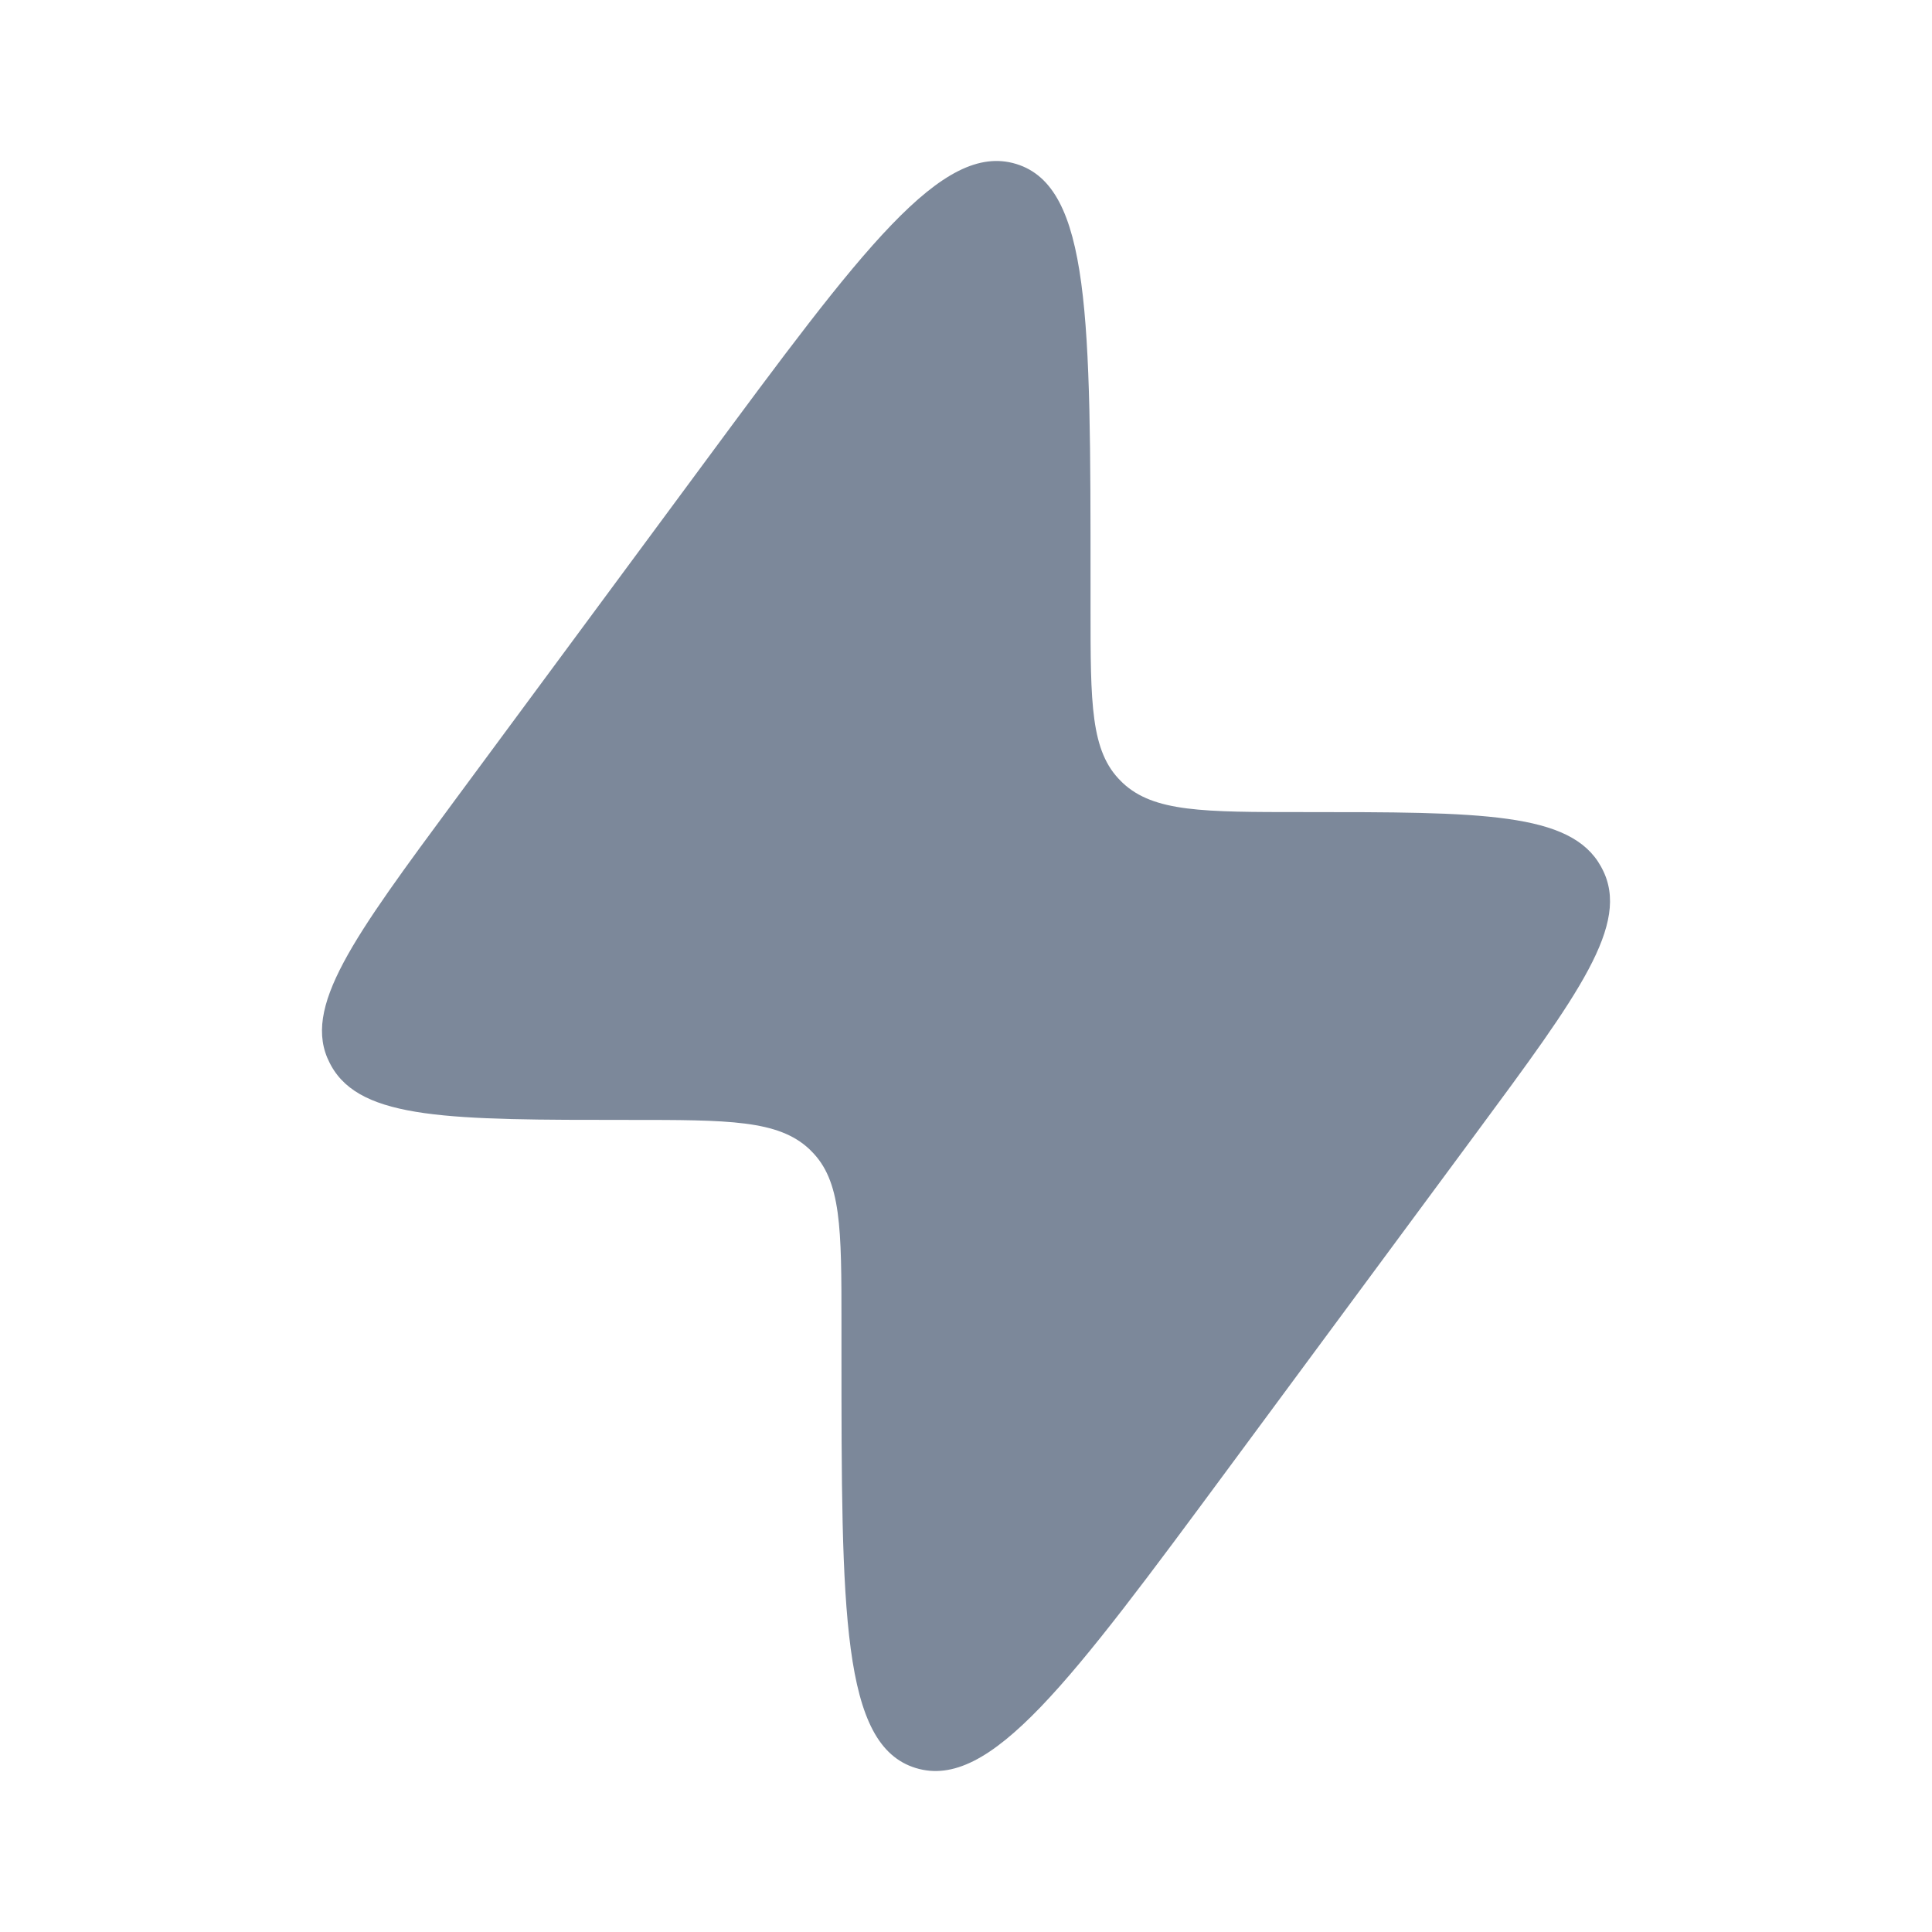
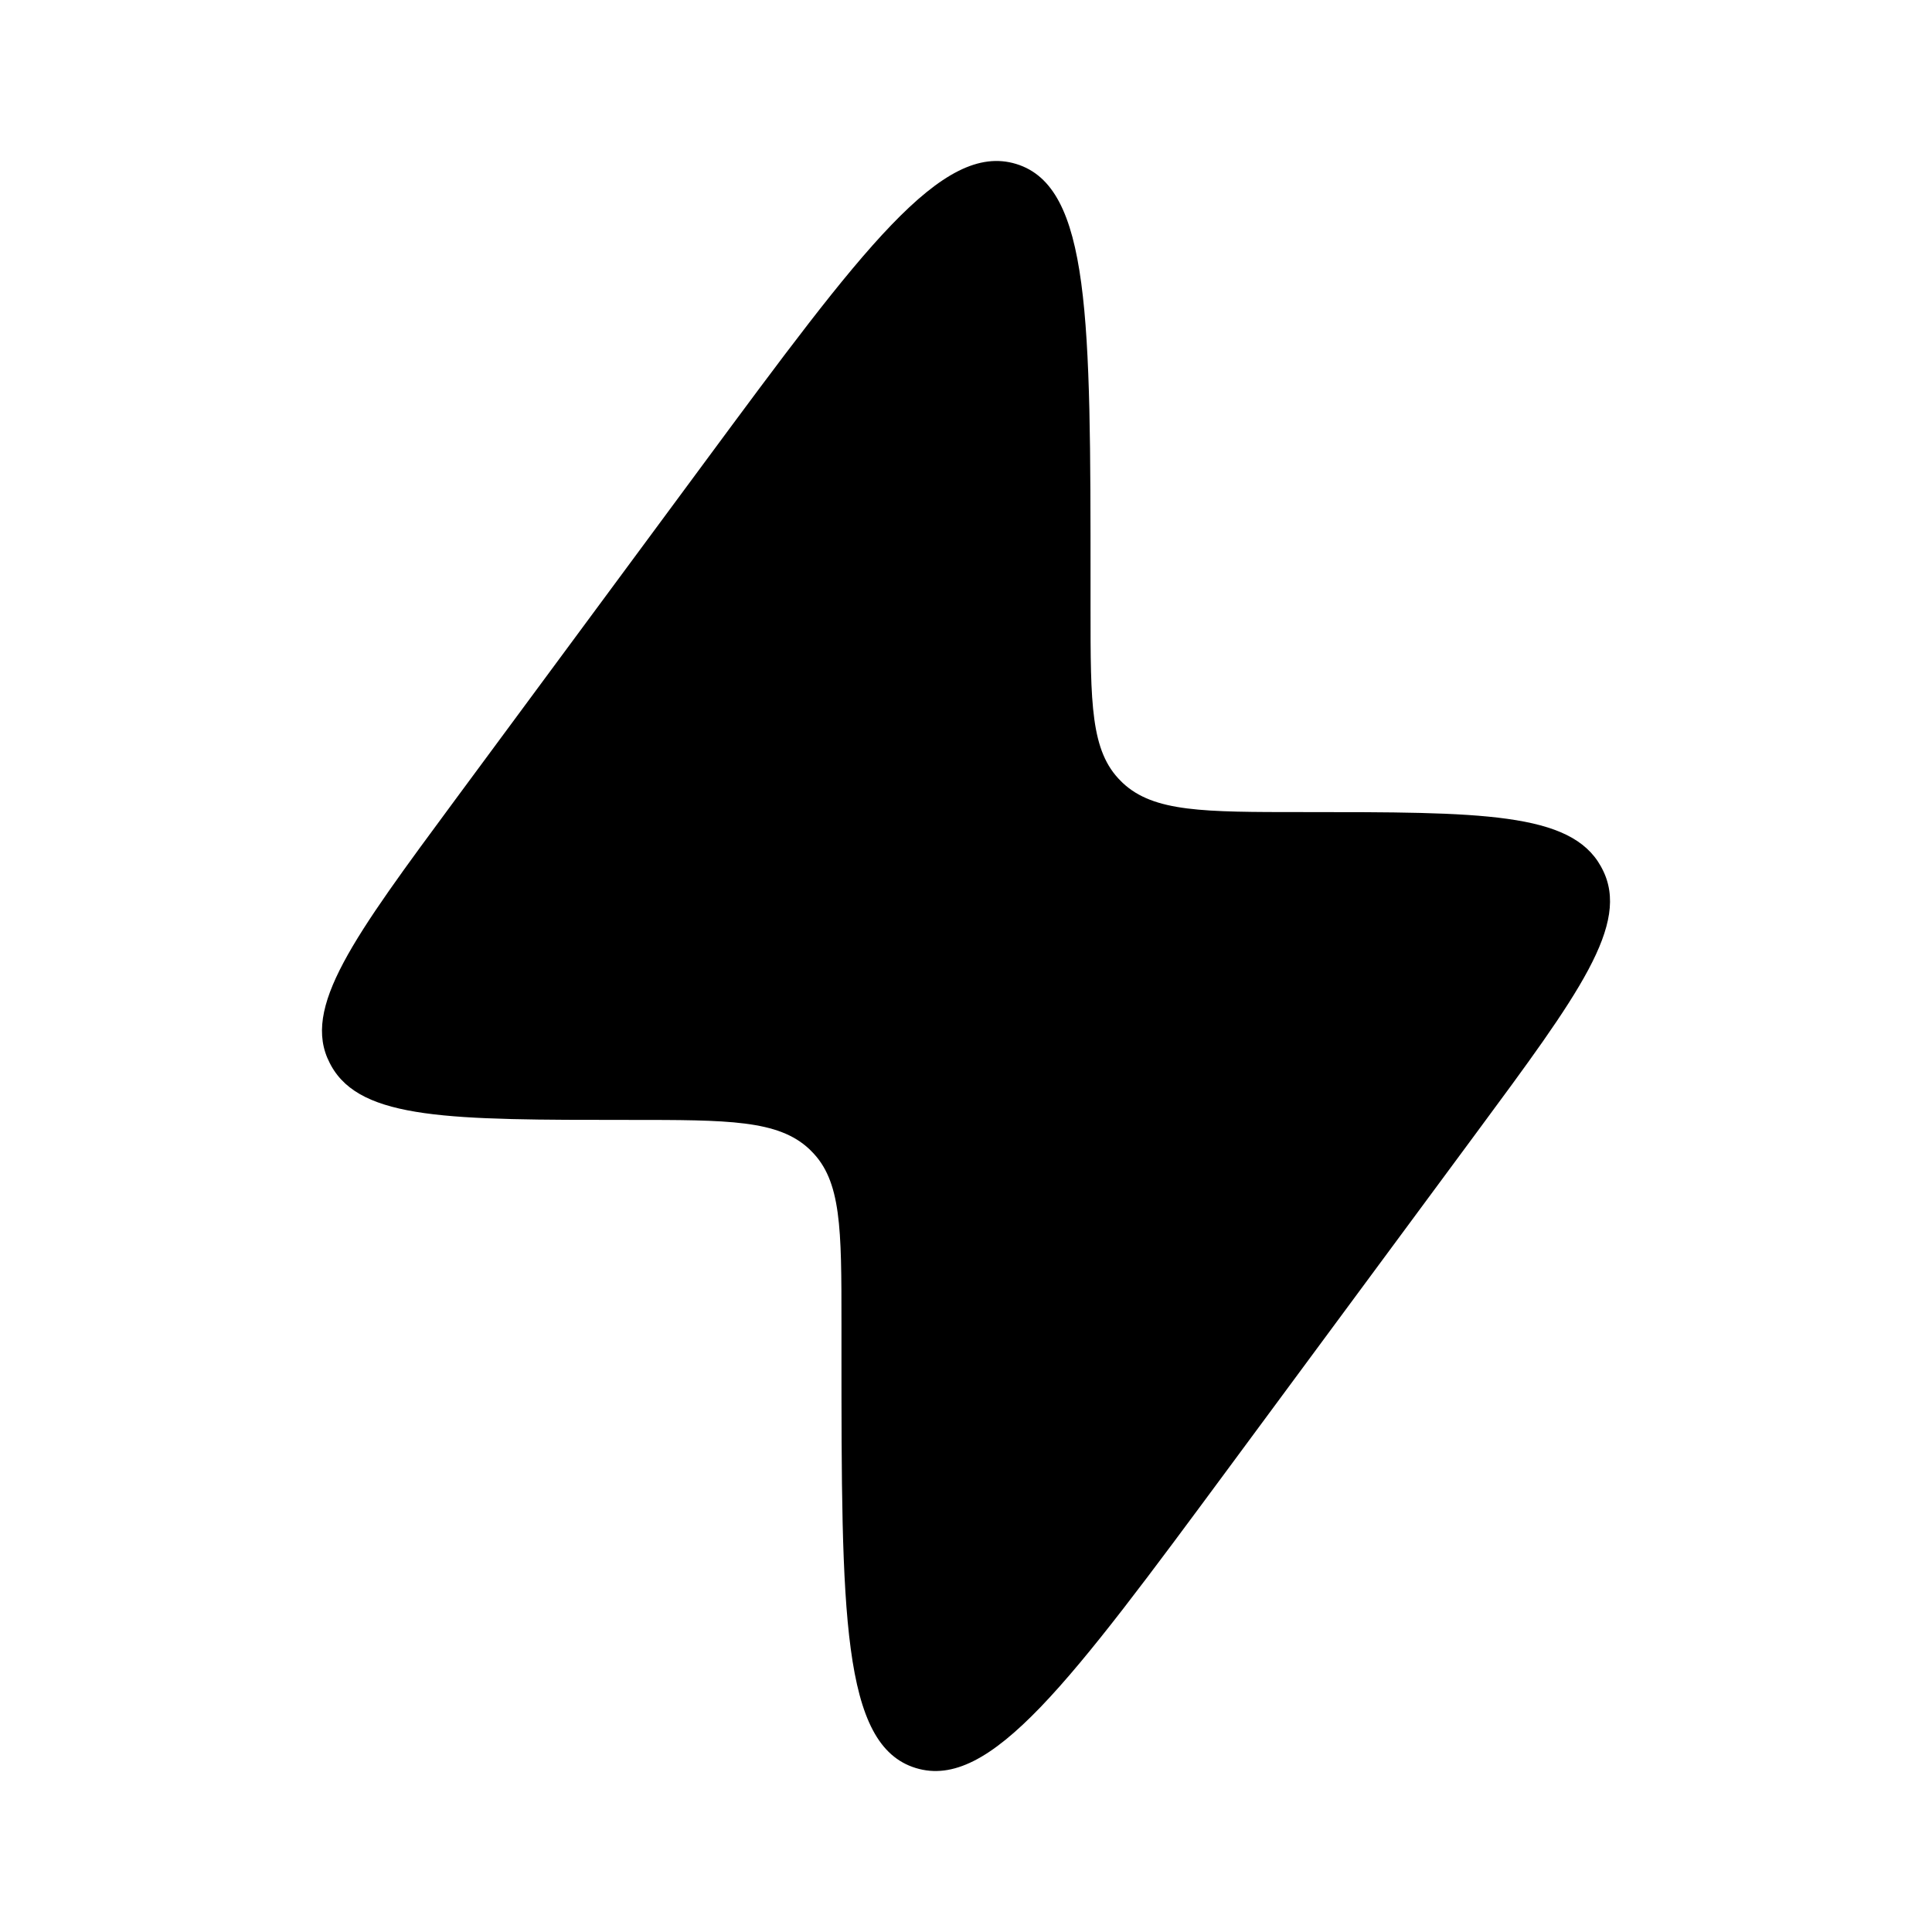
<svg xmlns="http://www.w3.org/2000/svg" width="1rem" height="1rem" viewBox="0 0 24 24" fill="none">
-   <path d="M5.67 9.914L8.732 5.771C10.711 3.093 11.701 1.754 12.624 2.037C13.547 2.32 13.547 3.962 13.547 7.247V7.557C13.547 8.742 13.547 9.334 13.926 9.705L13.946 9.725C14.333 10.088 14.949 10.088 16.182 10.088C18.401 10.088 19.511 10.088 19.886 10.761C19.892 10.772 19.898 10.784 19.904 10.795C20.258 11.478 19.615 12.348 18.33 14.086L15.268 18.229C13.289 20.907 12.299 22.246 11.376 21.963C10.453 21.68 10.453 20.038 10.453 16.753L10.453 16.443C10.453 15.258 10.453 14.666 10.074 14.295L10.054 14.275C9.667 13.912 9.051 13.912 7.818 13.912C5.599 13.912 4.489 13.912 4.114 13.239C4.108 13.228 4.102 13.216 4.096 13.205C3.742 12.522 4.385 11.653 5.67 9.914Z" fill="#7C889A" />
+   <path d="M5.67 9.914L8.732 5.771C10.711 3.093 11.701 1.754 12.624 2.037C13.547 2.32 13.547 3.962 13.547 7.247V7.557C13.547 8.742 13.547 9.334 13.926 9.705L13.946 9.725C14.333 10.088 14.949 10.088 16.182 10.088C18.401 10.088 19.511 10.088 19.886 10.761C19.892 10.772 19.898 10.784 19.904 10.795C20.258 11.478 19.615 12.348 18.33 14.086L15.268 18.229C13.289 20.907 12.299 22.246 11.376 21.963C10.453 21.68 10.453 20.038 10.453 16.753L10.453 16.443C10.453 15.258 10.453 14.666 10.074 14.295L10.054 14.275C9.667 13.912 9.051 13.912 7.818 13.912C5.599 13.912 4.489 13.912 4.114 13.239C4.108 13.228 4.102 13.216 4.096 13.205C3.742 12.522 4.385 11.653 5.67 9.914Z" fill="currentColor" />
</svg>
